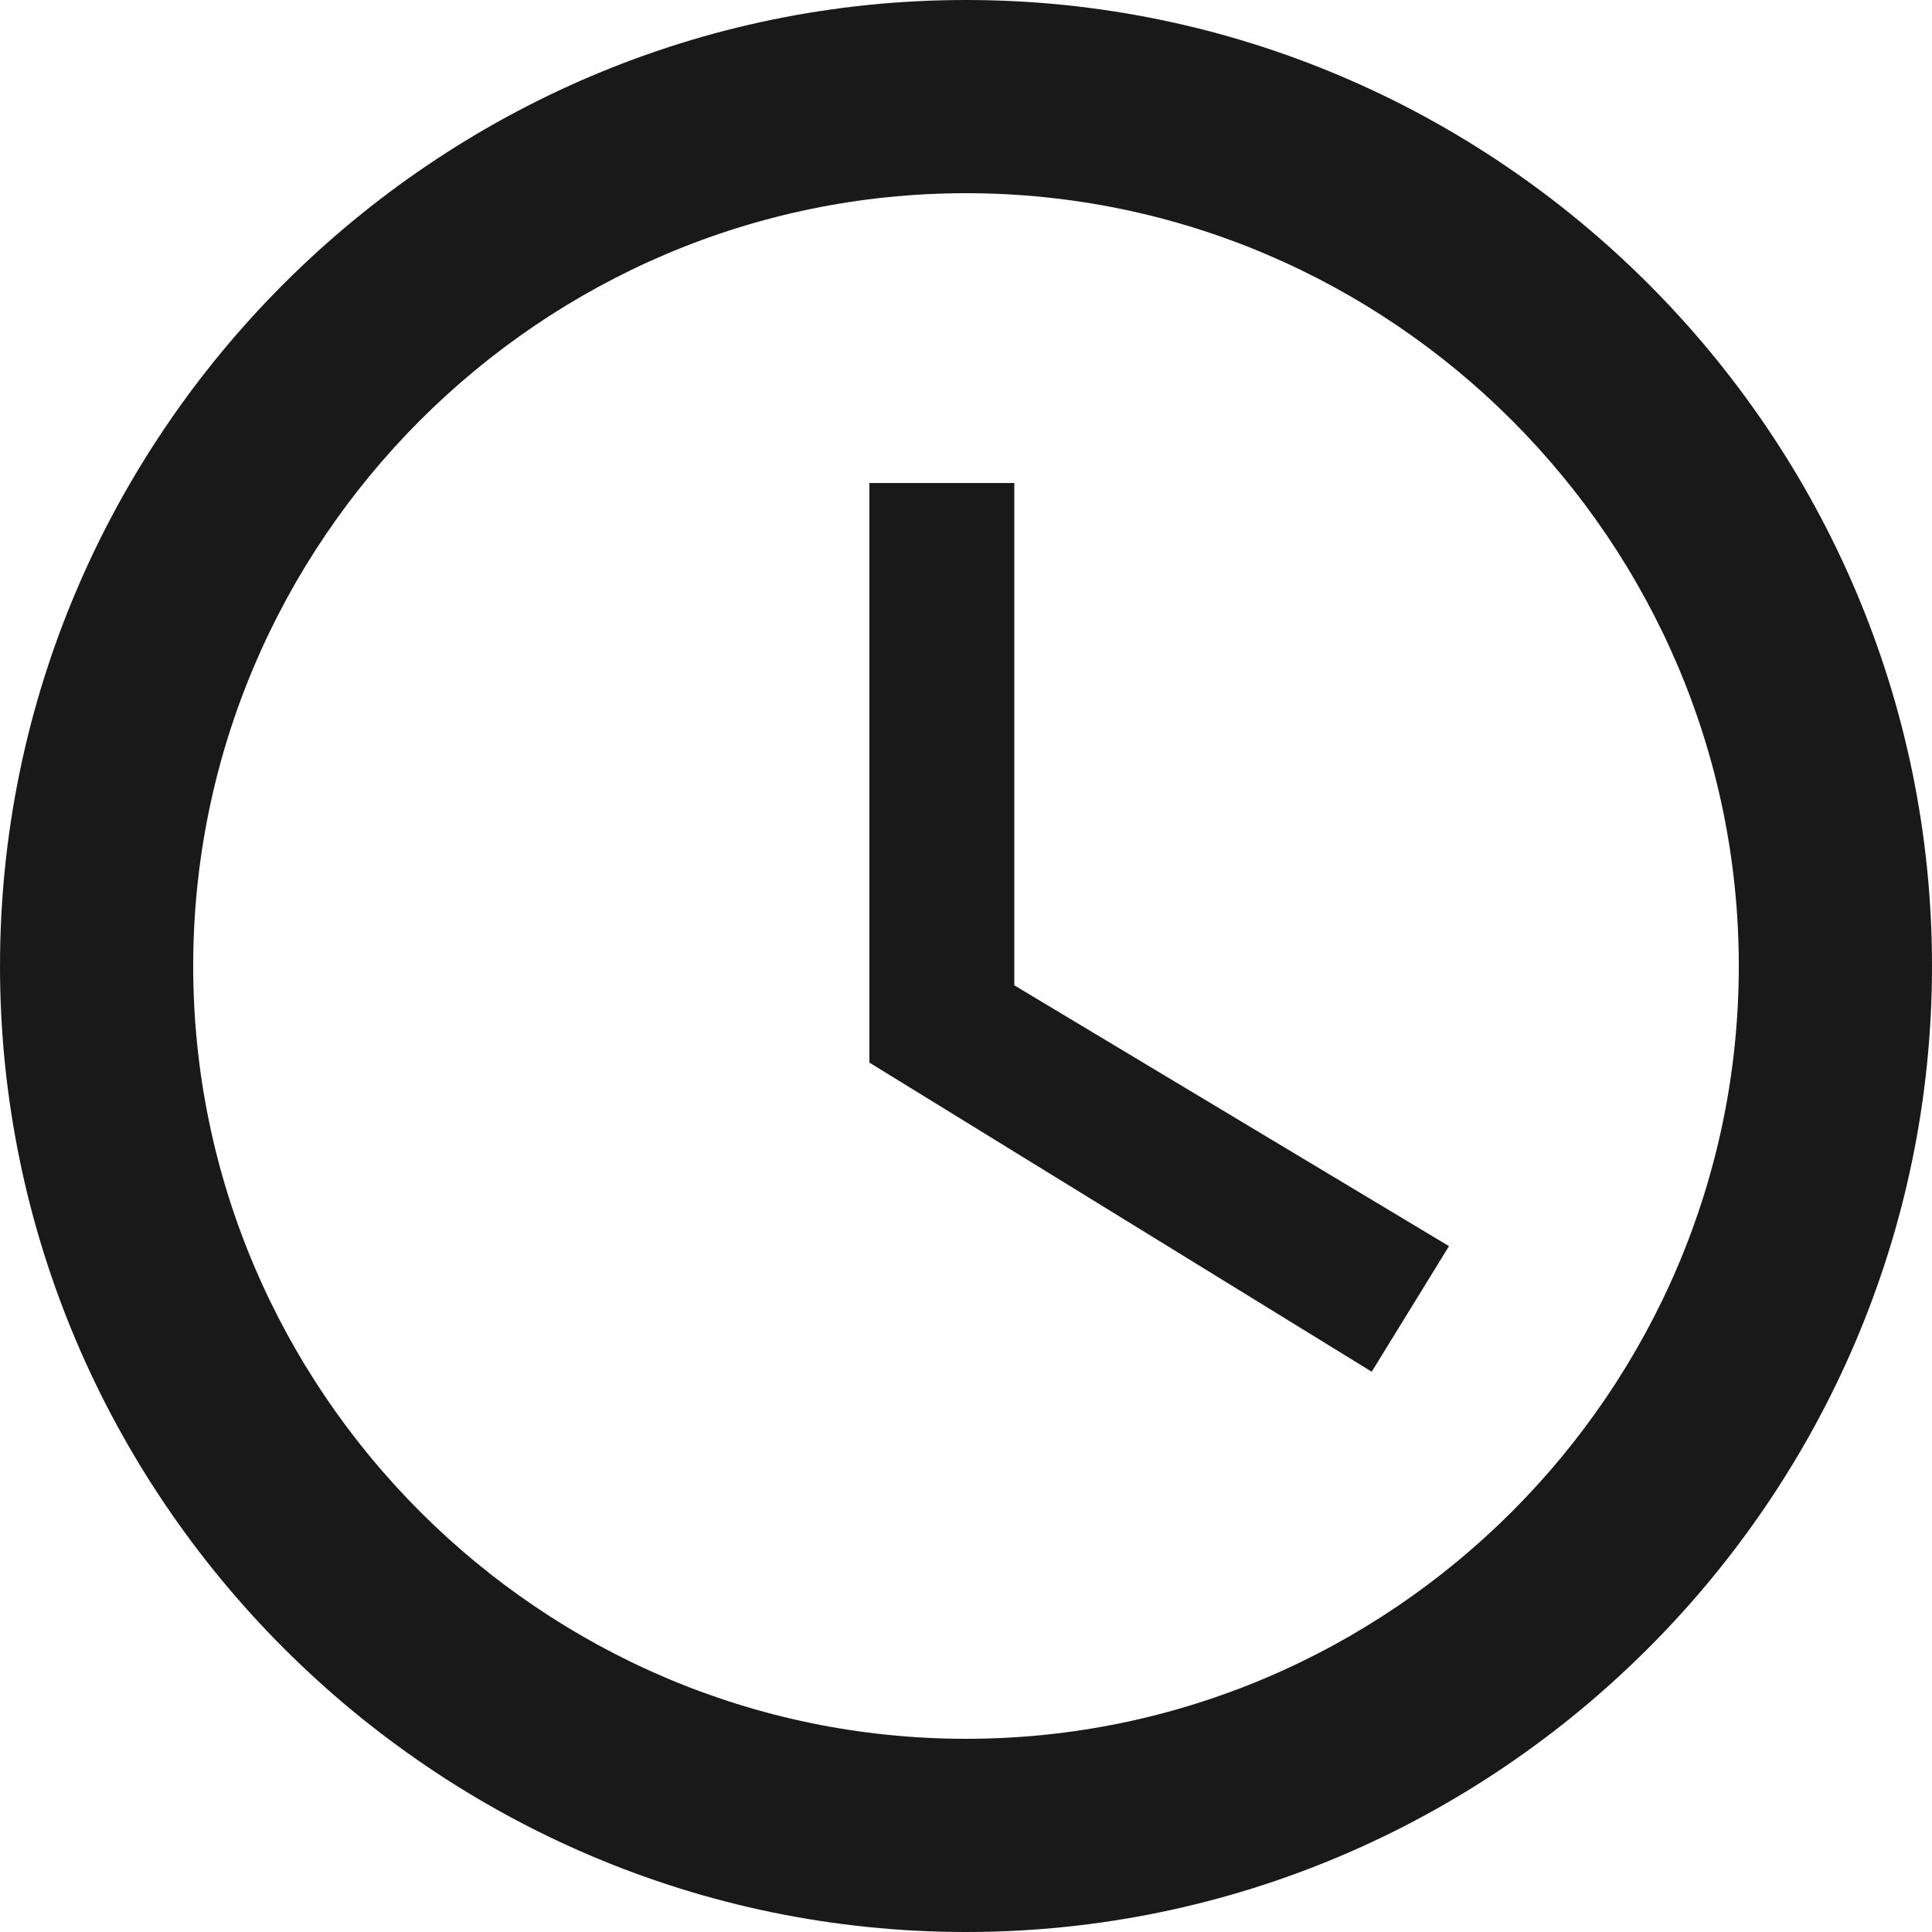
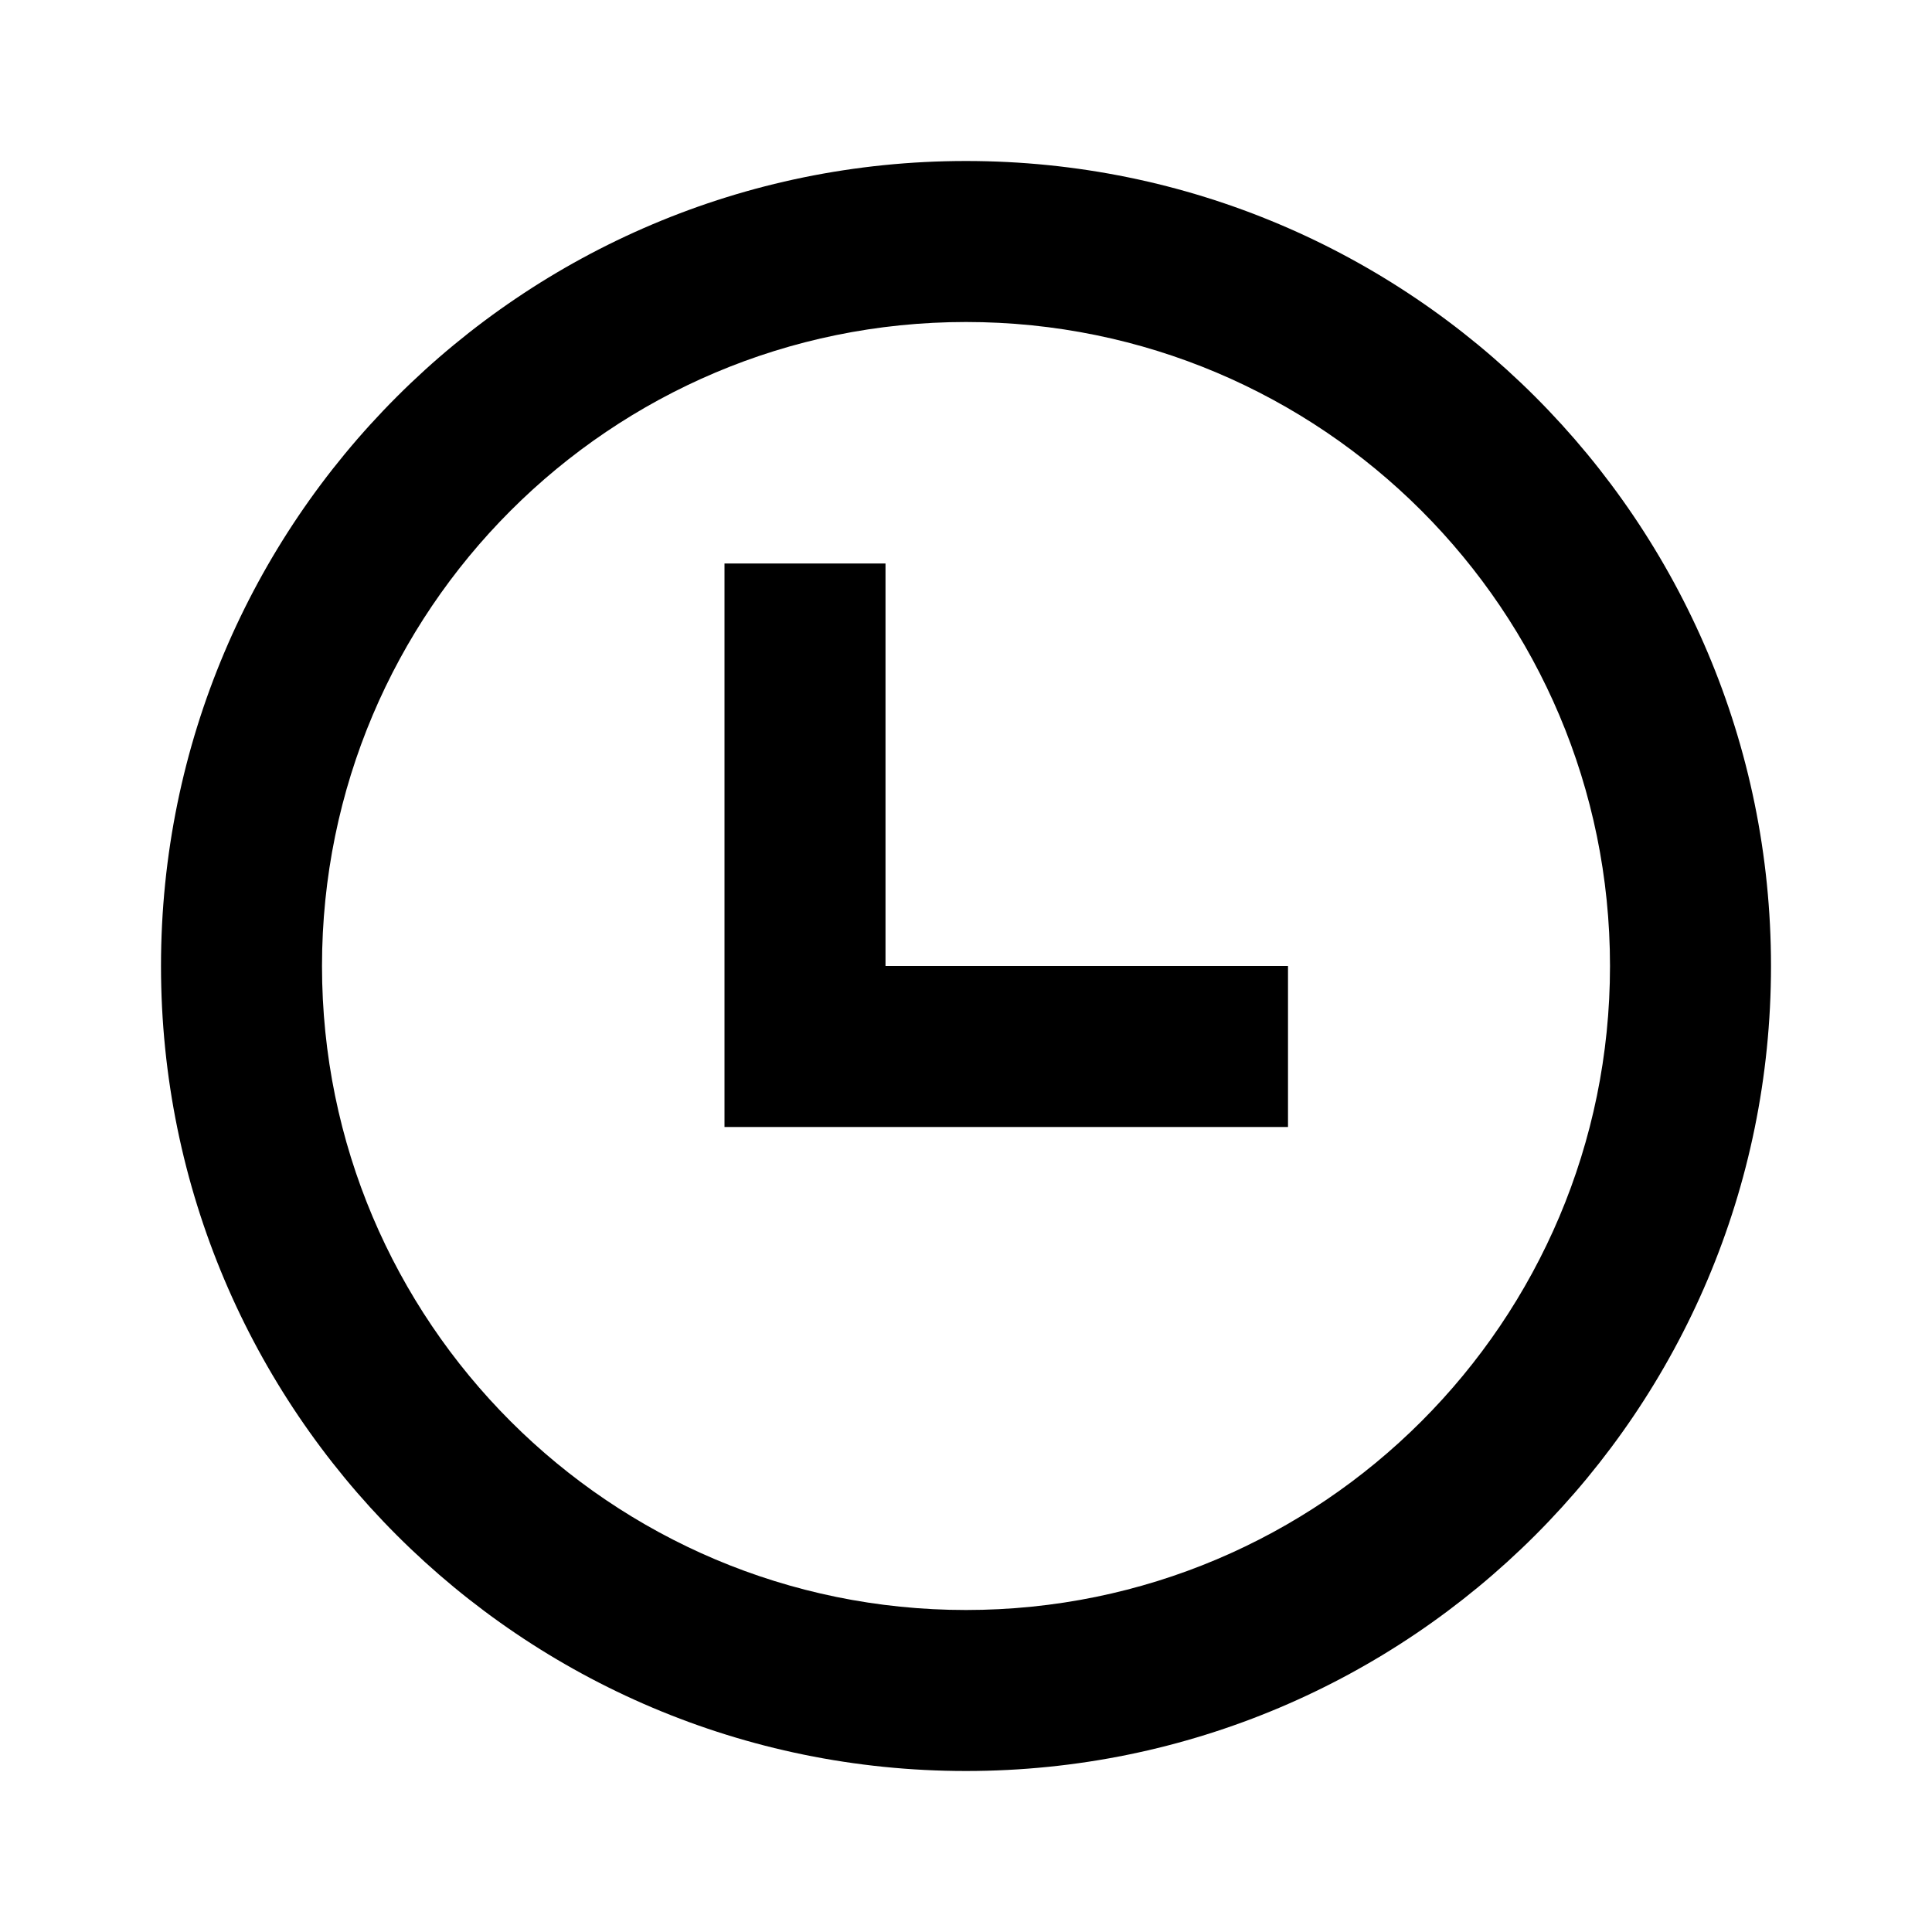
- <svg xmlns="http://www.w3.org/2000/svg" version="1.1" id="Capa_1" x="0px" y="0px" width="510px" height="510px" viewBox="0 0 510 510" style="enable-background:new 0 0 510 510;" xml:space="preserve">
-   <g>
-     <g id="access-time">
-       <path style="fill-opacity:0.9;" d="M255,0C114.75,0,0,114.75,0,255s114.75,255,255,255s255-114.75,255-255S395.25,0,255,0z     M255,459c-112.2,0-204-91.8-204-204S142.8,51,255,51s204,91.8,204,204S367.2,459,255,459z" />
-       <polygon style="fill-opacity:0.9;" points="267.75,127.5 229.5,127.5 229.5,280.5 362.1,362.1 382.5,328.95 267.75,260.1   " />
-     </g>
-   </g>
-   <g>
- </g>
-   <g>
- </g>
-   <g>
- </g>
-   <g>
- </g>
-   <g>
- </g>
-   <g>
- </g>
-   <g>
- </g>
-   <g>
- </g>
-   <g>
- </g>
-   <g>
- </g>
-   <g>
- </g>
-   <g>
- </g>
-   <g>
- </g>
-   <g>
- </g>
-   <g>
- </g>
+ <svg xmlns="http://www.w3.org/2000/svg" width="24" height="24" viewBox="0 0 24 24" fill="none">
+   <path d="M9 7H11V12H16V14H9V7Z" fill="currentColor" />
+   <path fill-rule="evenodd" clip-rule="evenodd" d="M22 12C22 17.523 17.523 22 12 22C6.477 22 2 17.523 2 12C2 6.477 6.477 2 12 2C17.523 2 22 6.477 22 12ZM20 12C20 16.418 16.418 20 12 20C7.582 20 4 16.418 4 12C4 7.582 7.582 4 12 4C16.418 4 20 7.582 20 12Z" fill="currentColor" />
</svg>
